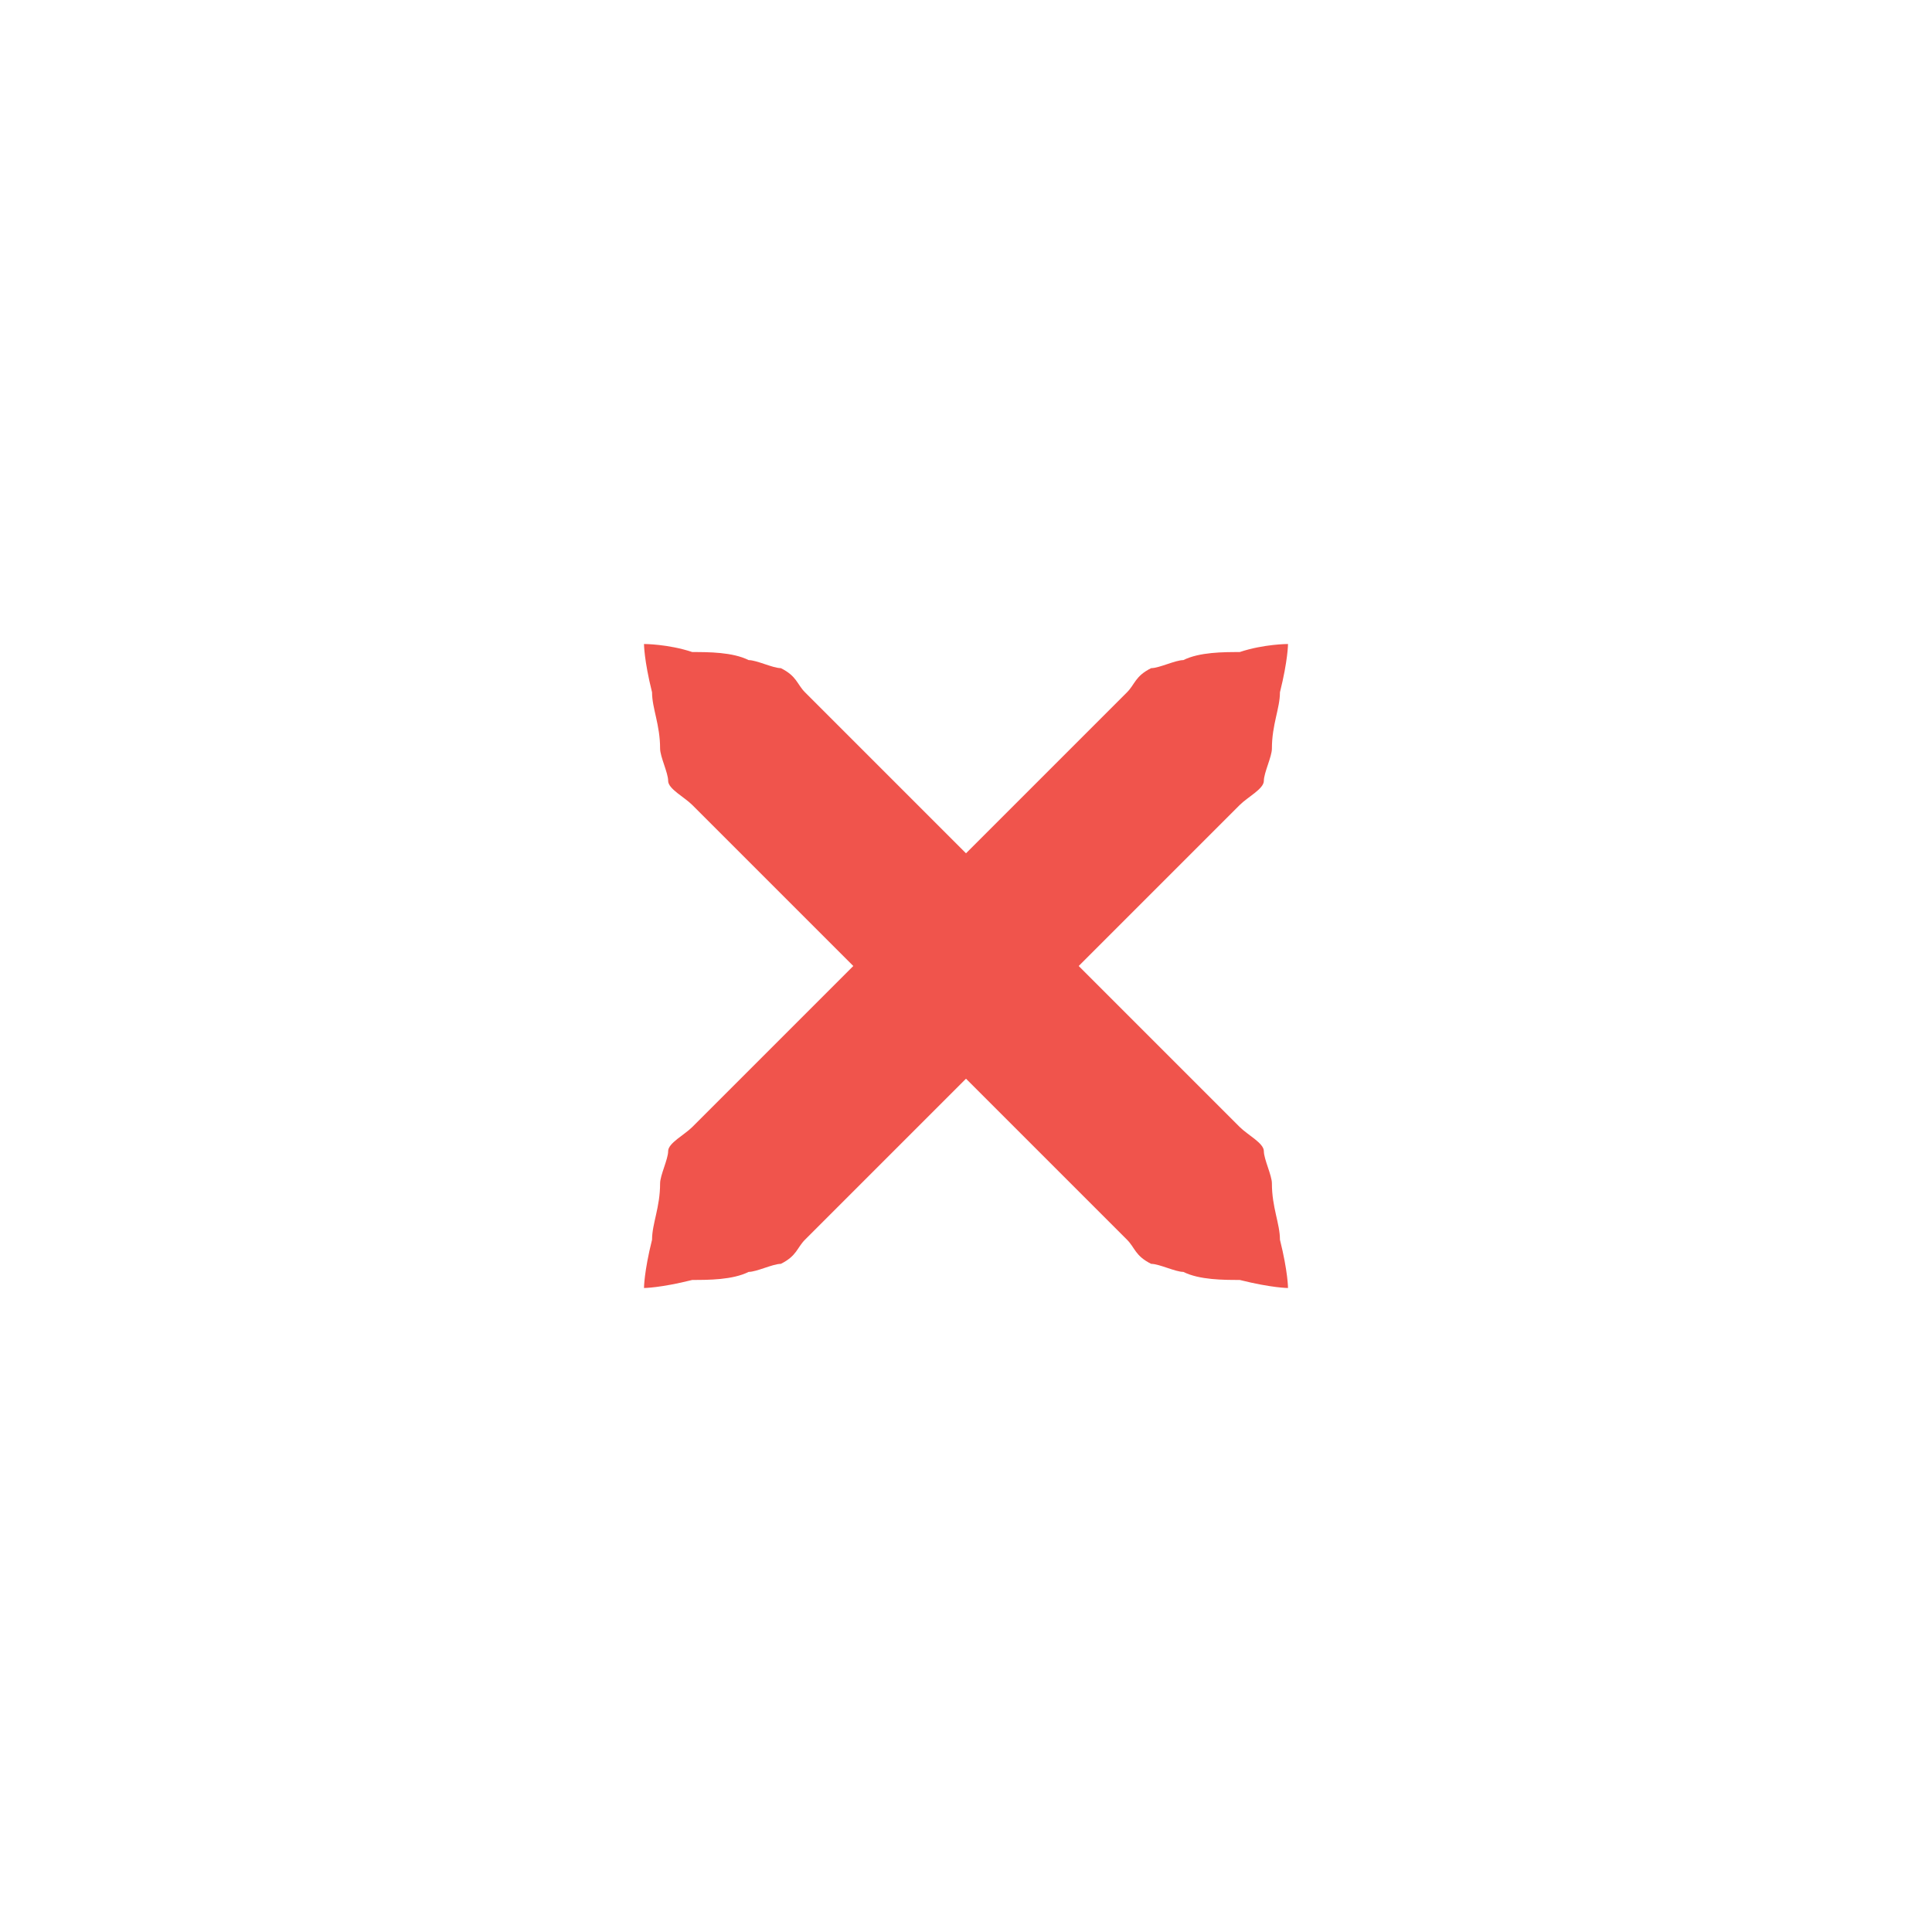
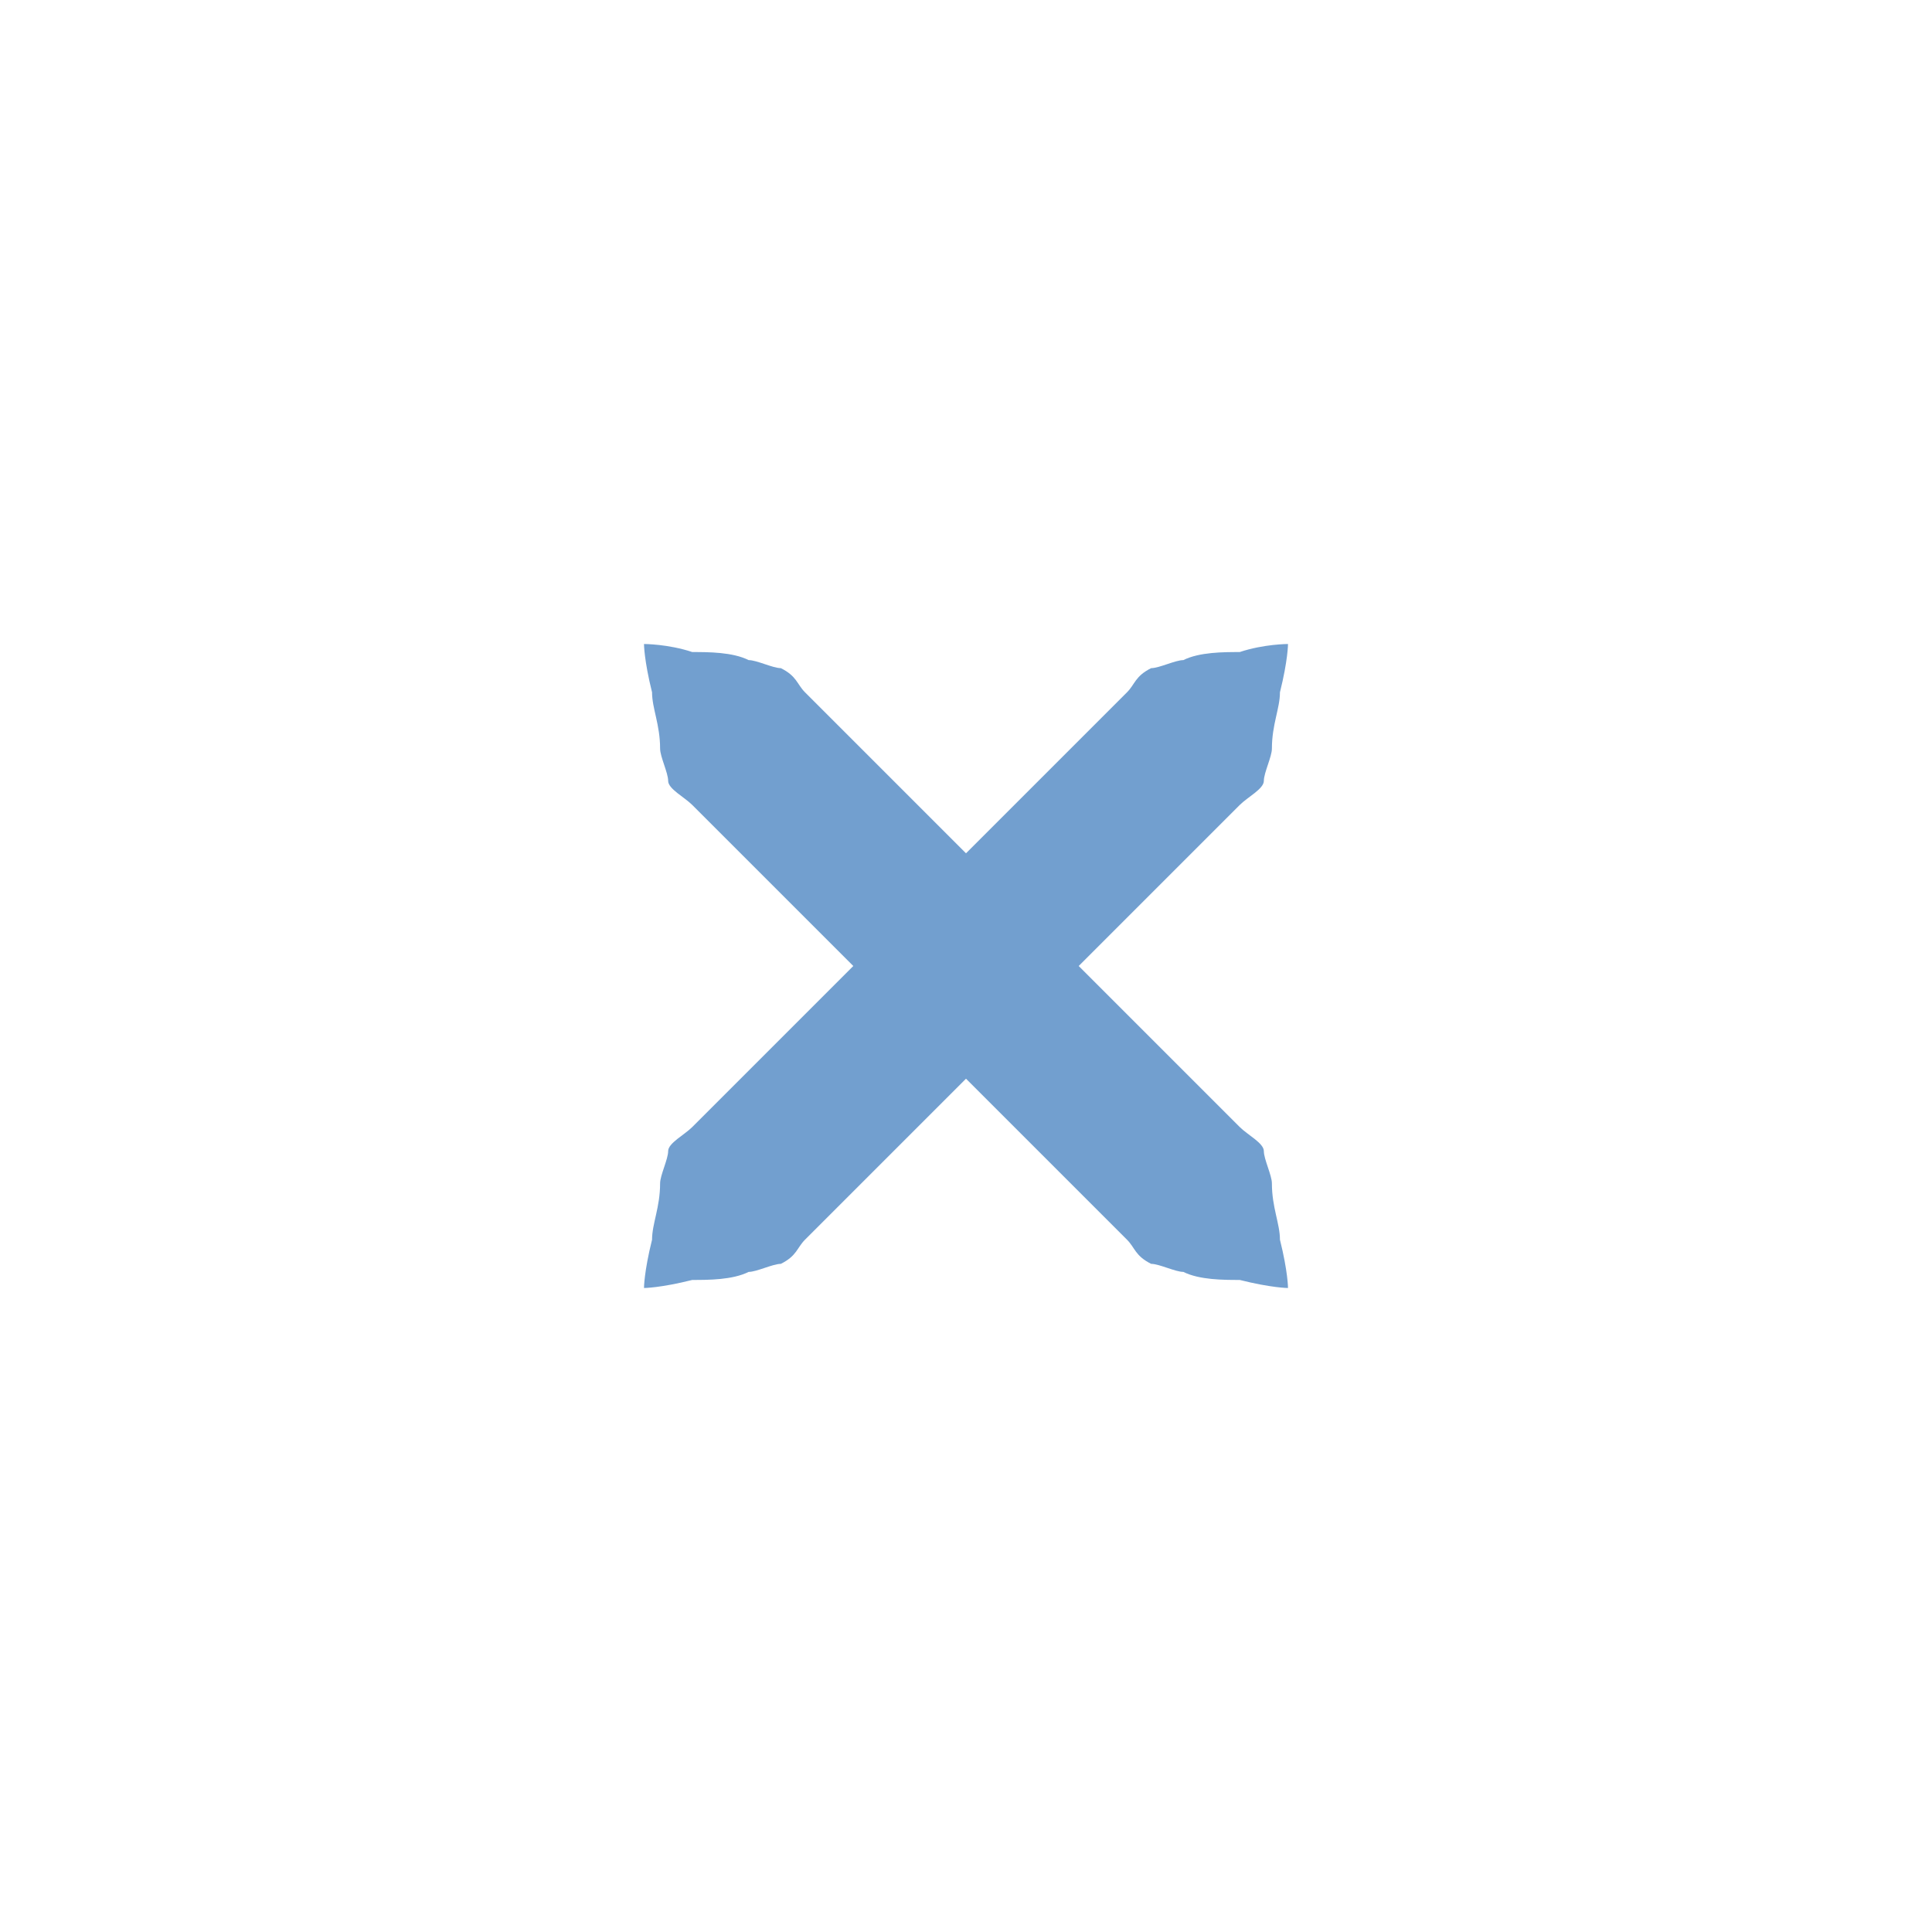
<svg xmlns="http://www.w3.org/2000/svg" xmlns:xlink="http://www.w3.org/1999/xlink" version="1.1" x="0px" y="0px" width="24px" height="24px" viewBox="0 0 24 24">
-   <path id="a" fill="#f0544c" d="M16,8c0,0,0,0.2-0.1,0.6c0,0.2-0.1,0.4-0.1,0.7c0,0.1-0.1,0.3-0.1,0.4c0,0.1-0.2,0.2-0.3,0.3c-0.7,0.7-1.7,1.7-2.7,2.7c-1,1-2,2-2.7,2.7c-0.1,0.1-0.1,0.2-0.3,0.3c-0.1,0-0.3,0.1-0.4,0.1c-0.2,0.1-0.5,0.1-0.7,0.1C8.2,16,8,16,8,16s0-0.2,0.1-0.6c0-0.2,0.1-0.4,0.1-0.7c0-0.1,0.1-0.3,0.1-0.4c0-0.1,0.2-0.2,0.3-0.3c0.7-0.7,1.7-1.7,2.7-2.7c1-1,2-2,2.7-2.7c0.1-0.1,0.1-0.2,0.3-0.3c0.1,0,0.3-0.1,0.4-0.1c0.2-0.1,0.5-0.1,0.7-0.1C15.7,8,16,8,16,8z" />
+   <path id="a" fill="#729fcf" d="M16,8c0,0,0,0.2-0.1,0.6c0,0.2-0.1,0.4-0.1,0.7c0,0.1-0.1,0.3-0.1,0.4c0,0.1-0.2,0.2-0.3,0.3c-0.7,0.7-1.7,1.7-2.7,2.7c-1,1-2,2-2.7,2.7c-0.1,0.1-0.1,0.2-0.3,0.3c-0.1,0-0.3,0.1-0.4,0.1c-0.2,0.1-0.5,0.1-0.7,0.1C8.2,16,8,16,8,16s0-0.2,0.1-0.6c0-0.2,0.1-0.4,0.1-0.7c0-0.1,0.1-0.3,0.1-0.4c0-0.1,0.2-0.2,0.3-0.3c0.7-0.7,1.7-1.7,2.7-2.7c1-1,2-2,2.7-2.7c0.1-0.1,0.1-0.2,0.3-0.3c0.1,0,0.3-0.1,0.4-0.1c0.2-0.1,0.5-0.1,0.7-0.1C15.7,8,16,8,16,8z" />
  <use xlink:href="#a" transform="matrix(-1,0,0,1,24,0)" />
</svg>
